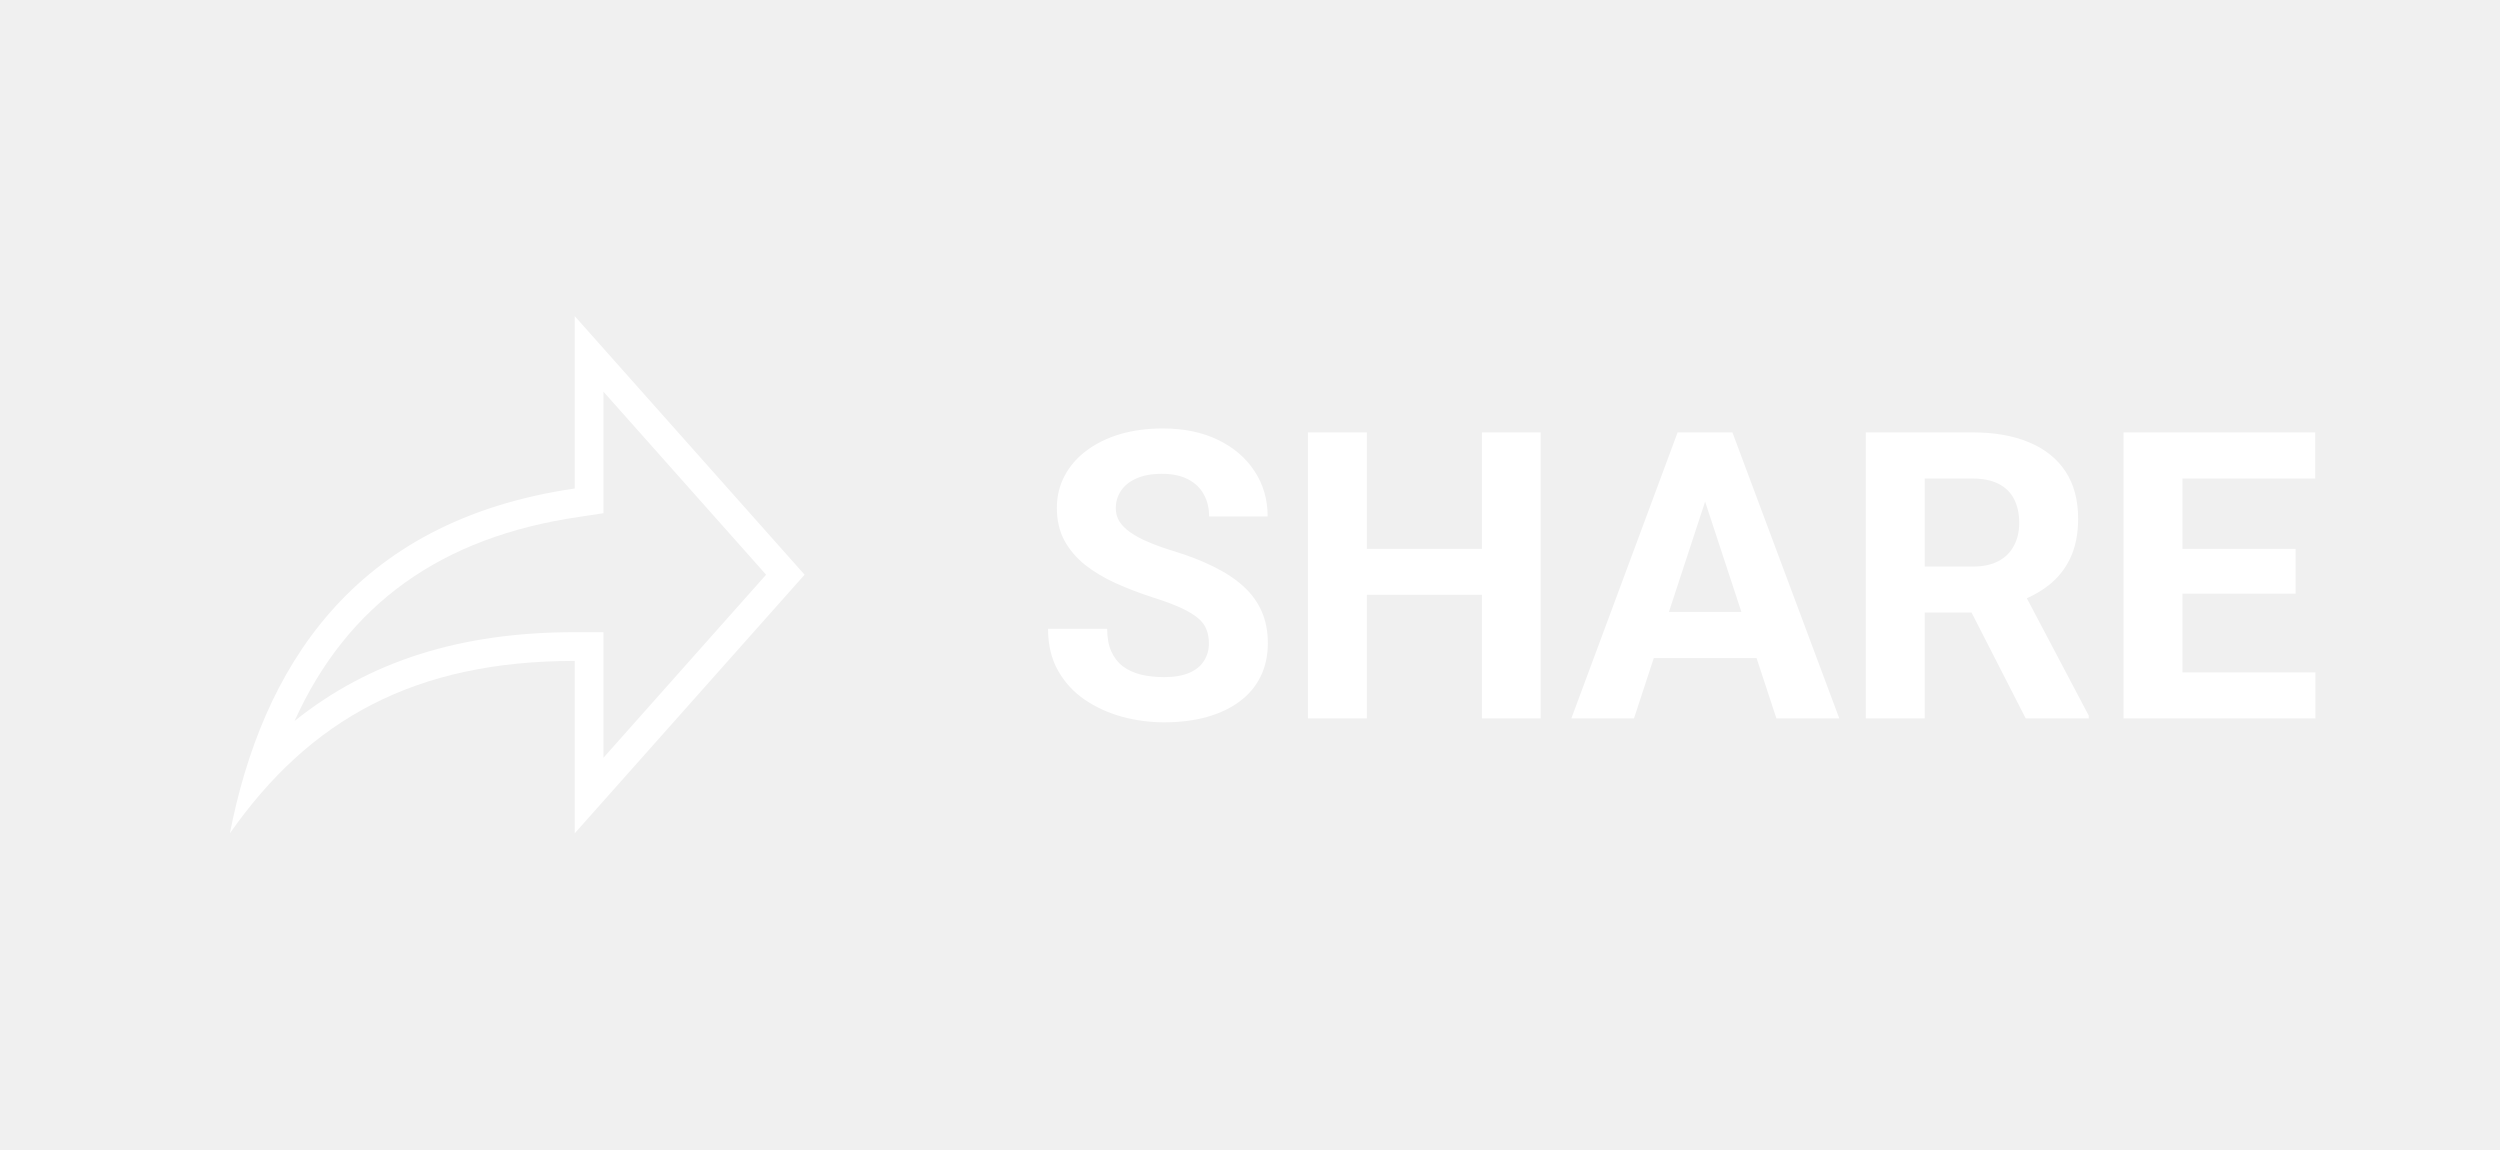
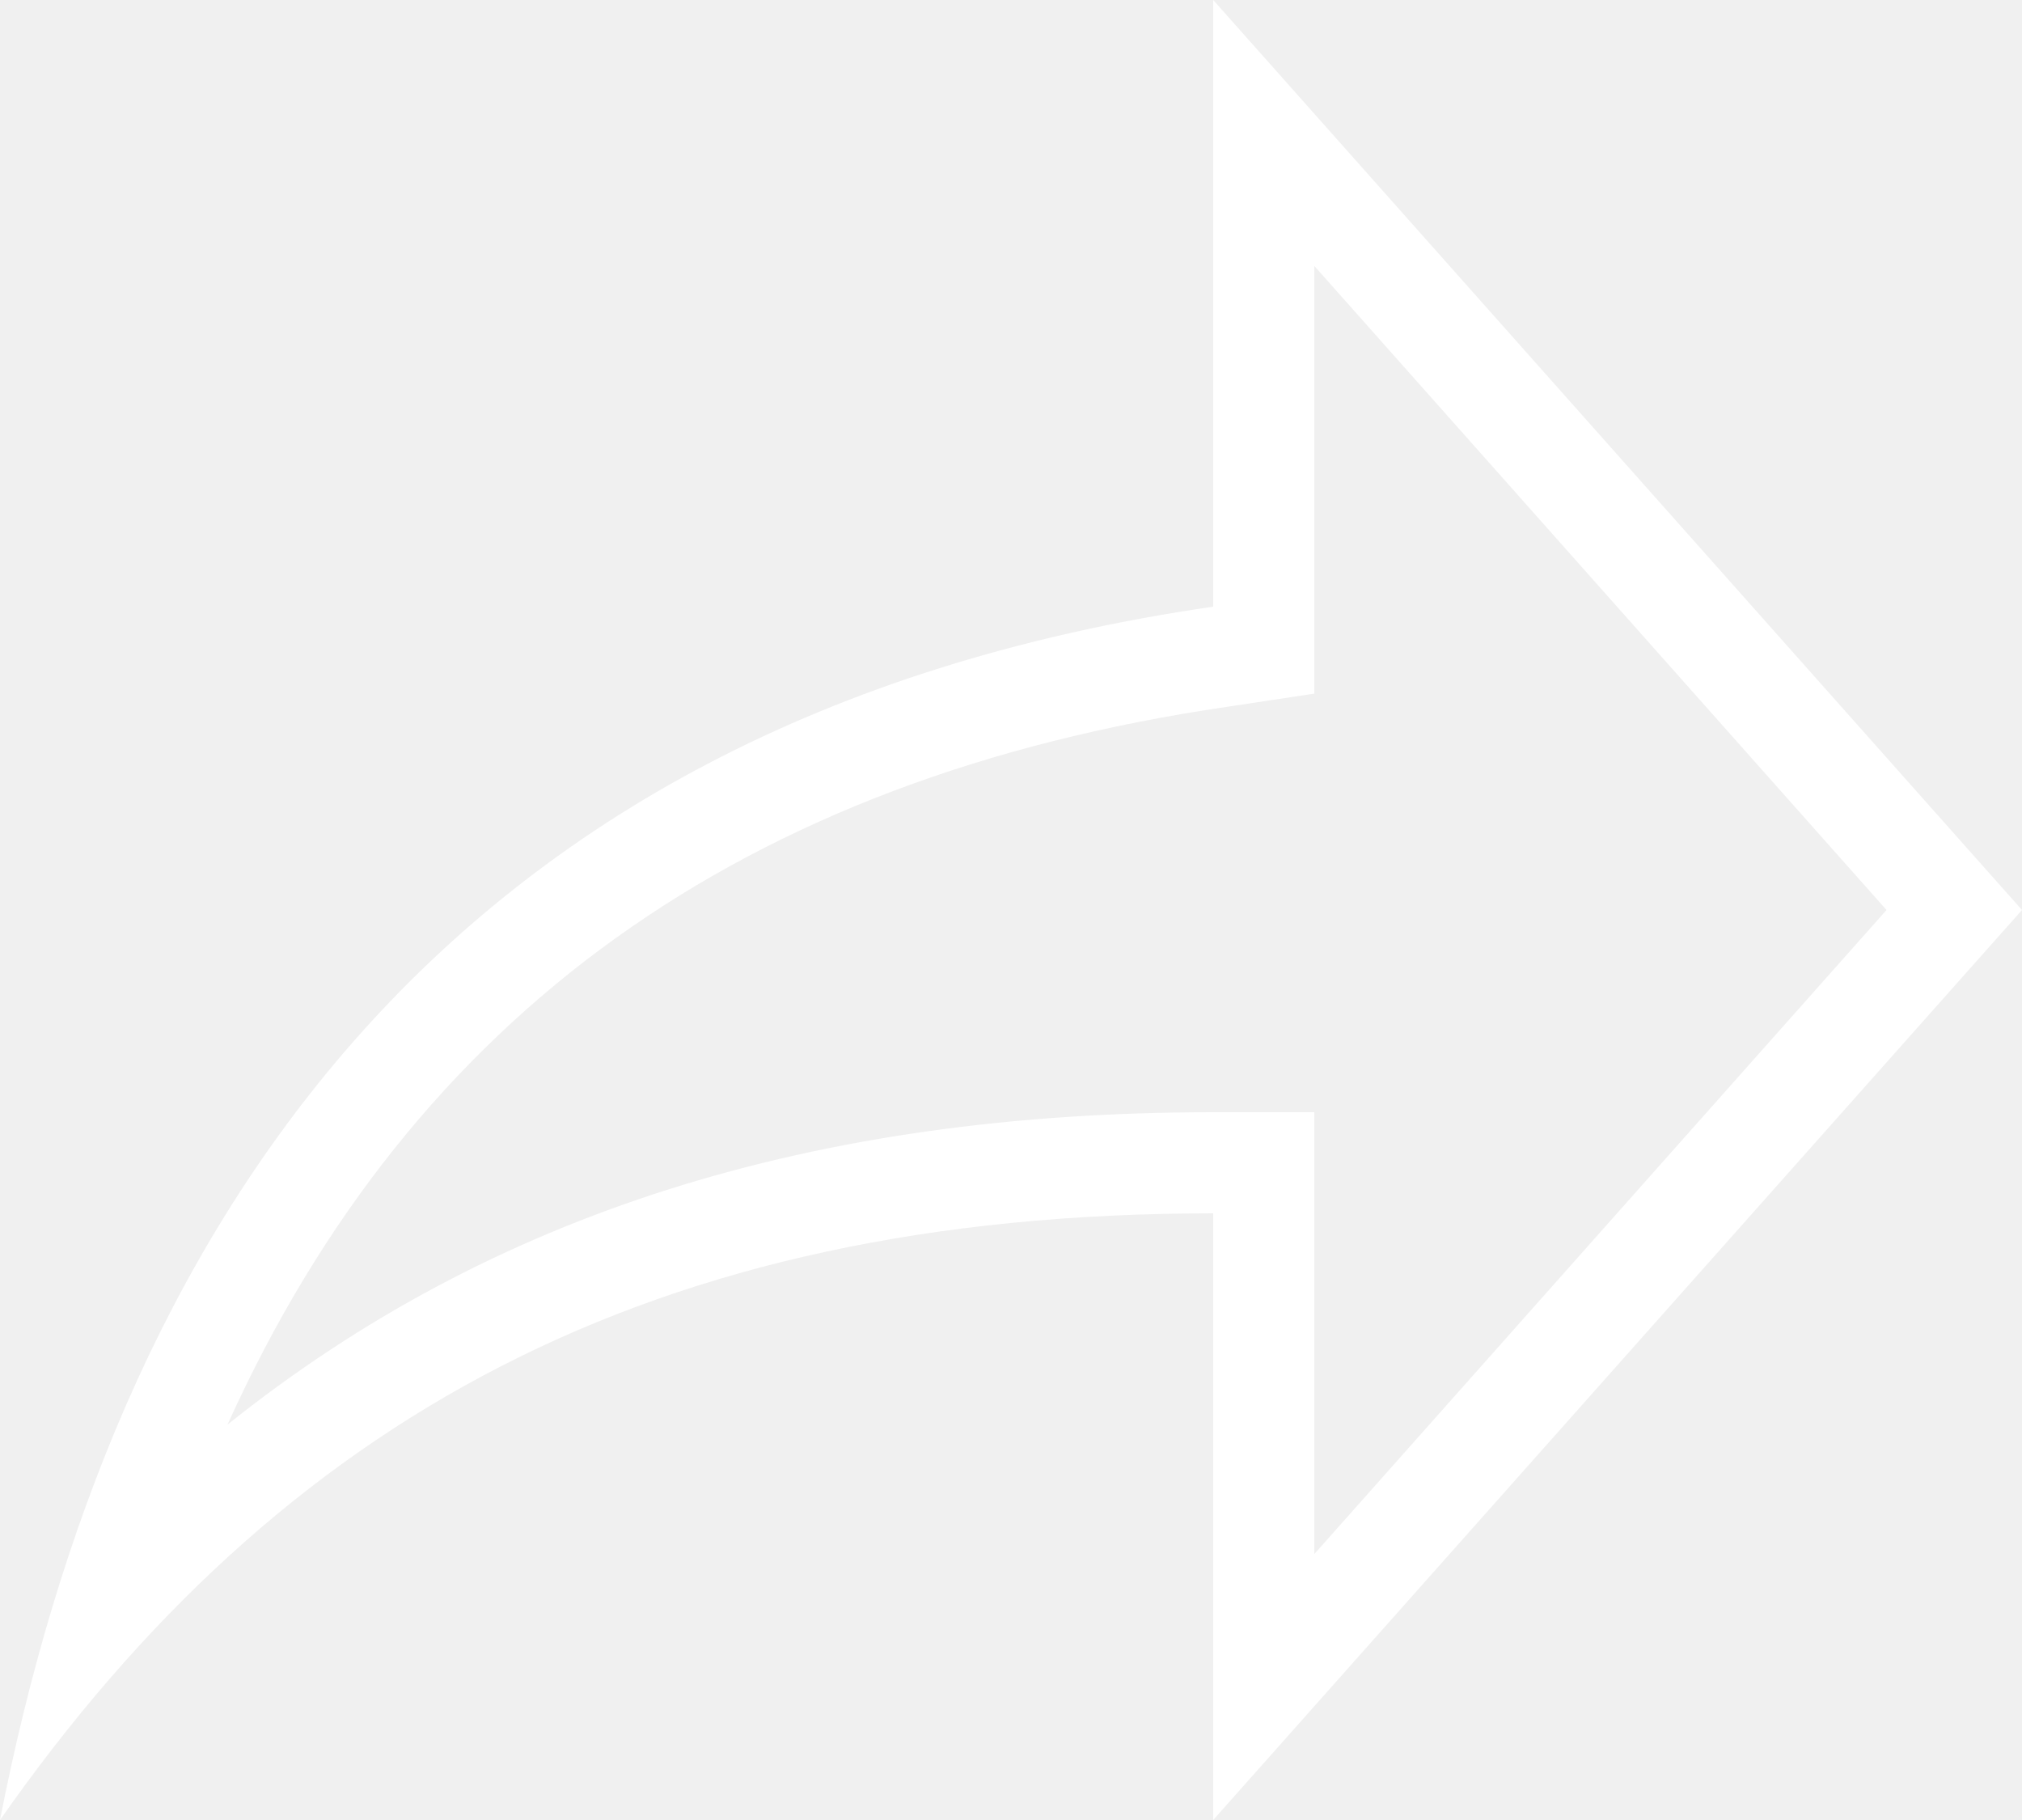
- <svg xmlns="http://www.w3.org/2000/svg" width="87" height="40" viewBox="0 0 87 40" fill="none">
-   <path d="M21 13.63L26.66 20L21 26.37V23V22H20C16.04 22 12.86 23 10.25 25.09C12.09 21.02 15.36 18.69 20.14 17.99L21 17.86V17V13.63ZM20 11V17C12.22 18.13 9.11 23.33 8 29C10.78 25.03 14.44 23 20 23V29L28 20L20 11Z" fill="white" />
-   <path d="M42.07 22.395C42.07 22.218 42.043 22.058 41.988 21.917C41.938 21.771 41.842 21.639 41.701 21.52C41.56 21.398 41.362 21.277 41.106 21.158C40.851 21.04 40.521 20.917 40.115 20.789C39.664 20.643 39.236 20.479 38.83 20.297C38.429 20.115 38.074 19.903 37.764 19.661C37.458 19.415 37.217 19.13 37.039 18.807C36.866 18.483 36.779 18.107 36.779 17.679C36.779 17.264 36.87 16.888 37.053 16.551C37.235 16.209 37.49 15.917 37.818 15.676C38.147 15.43 38.534 15.241 38.98 15.108C39.432 14.976 39.926 14.91 40.464 14.91C41.198 14.91 41.838 15.042 42.385 15.307C42.932 15.571 43.355 15.933 43.656 16.394C43.962 16.854 44.114 17.38 44.114 17.973H42.077C42.077 17.681 42.016 17.426 41.893 17.207C41.774 16.984 41.592 16.808 41.346 16.681C41.104 16.553 40.799 16.489 40.43 16.489C40.074 16.489 39.778 16.544 39.541 16.653C39.304 16.758 39.126 16.902 39.008 17.084C38.889 17.262 38.83 17.462 38.83 17.686C38.83 17.854 38.871 18.007 38.953 18.144C39.04 18.28 39.167 18.408 39.336 18.526C39.505 18.645 39.712 18.756 39.958 18.861C40.204 18.966 40.489 19.069 40.812 19.169C41.355 19.333 41.831 19.518 42.241 19.723C42.656 19.928 43.002 20.158 43.28 20.413C43.558 20.668 43.768 20.958 43.909 21.281C44.05 21.605 44.121 21.972 44.121 22.382C44.121 22.815 44.037 23.202 43.868 23.544C43.7 23.886 43.456 24.175 43.137 24.412C42.818 24.649 42.437 24.829 41.995 24.952C41.553 25.075 41.059 25.137 40.512 25.137C40.02 25.137 39.534 25.073 39.056 24.945C38.577 24.813 38.142 24.615 37.75 24.351C37.363 24.086 37.053 23.749 36.82 23.339C36.588 22.929 36.472 22.443 36.472 21.883H38.529C38.529 22.193 38.577 22.455 38.673 22.669C38.769 22.883 38.903 23.056 39.076 23.189C39.254 23.321 39.464 23.416 39.705 23.476C39.951 23.535 40.22 23.564 40.512 23.564C40.867 23.564 41.159 23.514 41.387 23.414C41.619 23.314 41.79 23.175 41.899 22.997C42.013 22.819 42.07 22.619 42.07 22.395ZM52.153 19.101V20.7H46.958V19.101H52.153ZM47.566 15.047V25H45.516V15.047H47.566ZM53.616 15.047V25H51.572V15.047H53.616ZM59.57 16.749L56.863 25H54.683L58.381 15.047H59.769L59.57 16.749ZM61.819 25L59.105 16.749L58.887 15.047H60.288L64.007 25H61.819ZM61.696 21.295V22.901H56.44V21.295H61.696ZM64.93 15.047H68.642C69.403 15.047 70.057 15.161 70.603 15.389C71.155 15.617 71.579 15.954 71.875 16.4C72.171 16.847 72.319 17.396 72.319 18.048C72.319 18.581 72.228 19.039 72.046 19.422C71.868 19.8 71.615 20.117 71.287 20.372C70.963 20.623 70.583 20.823 70.145 20.974L69.496 21.315H66.269L66.256 19.716H68.655C69.015 19.716 69.314 19.652 69.551 19.524C69.788 19.397 69.966 19.219 70.084 18.991C70.207 18.763 70.269 18.499 70.269 18.198C70.269 17.879 70.209 17.604 70.091 17.371C69.972 17.139 69.792 16.961 69.551 16.838C69.309 16.715 69.006 16.653 68.642 16.653H66.981V25H64.93V15.047ZM70.494 25L68.225 20.564L70.392 20.55L72.689 24.904V25H70.494ZM80.577 23.4V25H75.279V23.4H80.577ZM75.949 15.047V25H73.898V15.047H75.949ZM79.887 19.101V20.659H75.279V19.101H79.887ZM80.57 15.047V16.653H75.279V15.047H80.57Z" fill="white" />
+ <svg xmlns="http://www.w3.org/2000/svg" width="20" height="18" viewBox="0 0 20 18" fill="none">
+   <path d="M13 2.63L18.66 9L13 15.37V12V11H12C8.04 11 4.86 12 2.25 14.09C4.09 10.02 7.36 7.69 12.14 6.99L13 6.86V6V2.63ZM12 0V6C4.22 7.13 1.11 12.33 0 18C2.78 14.03 6.44 12 12 12V18L20 9L12 0Z" fill="white" />
</svg>
